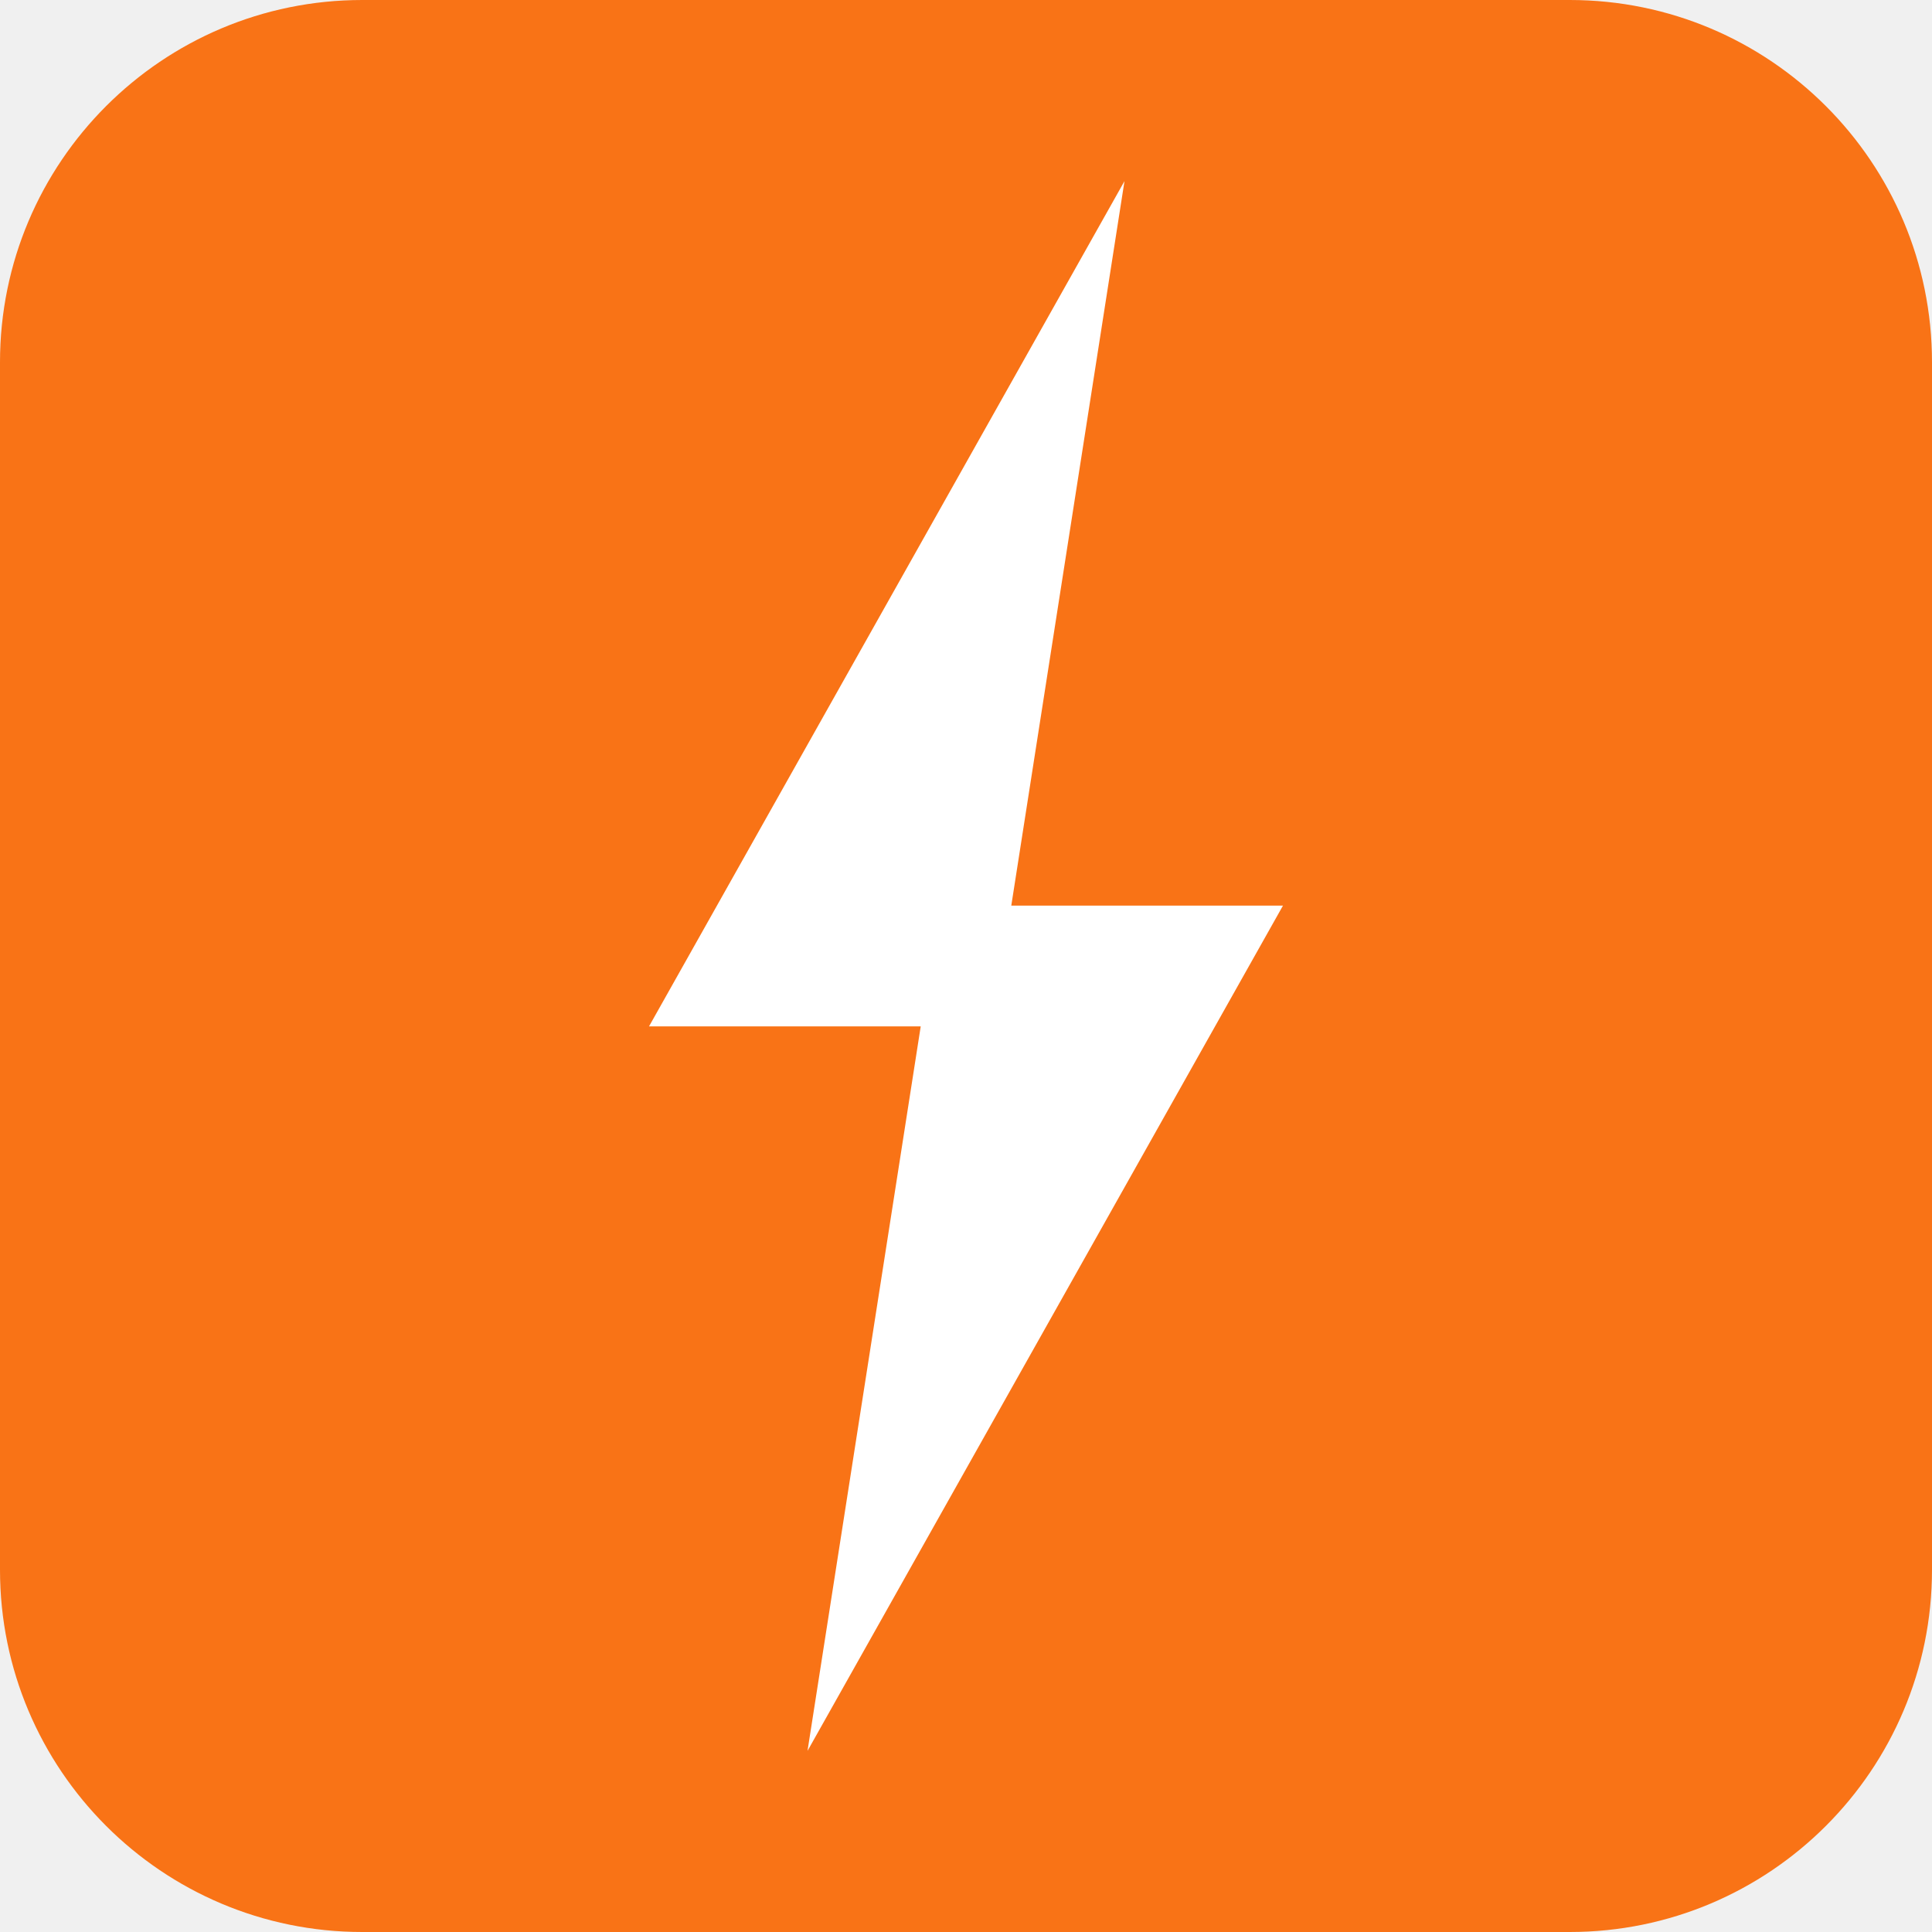
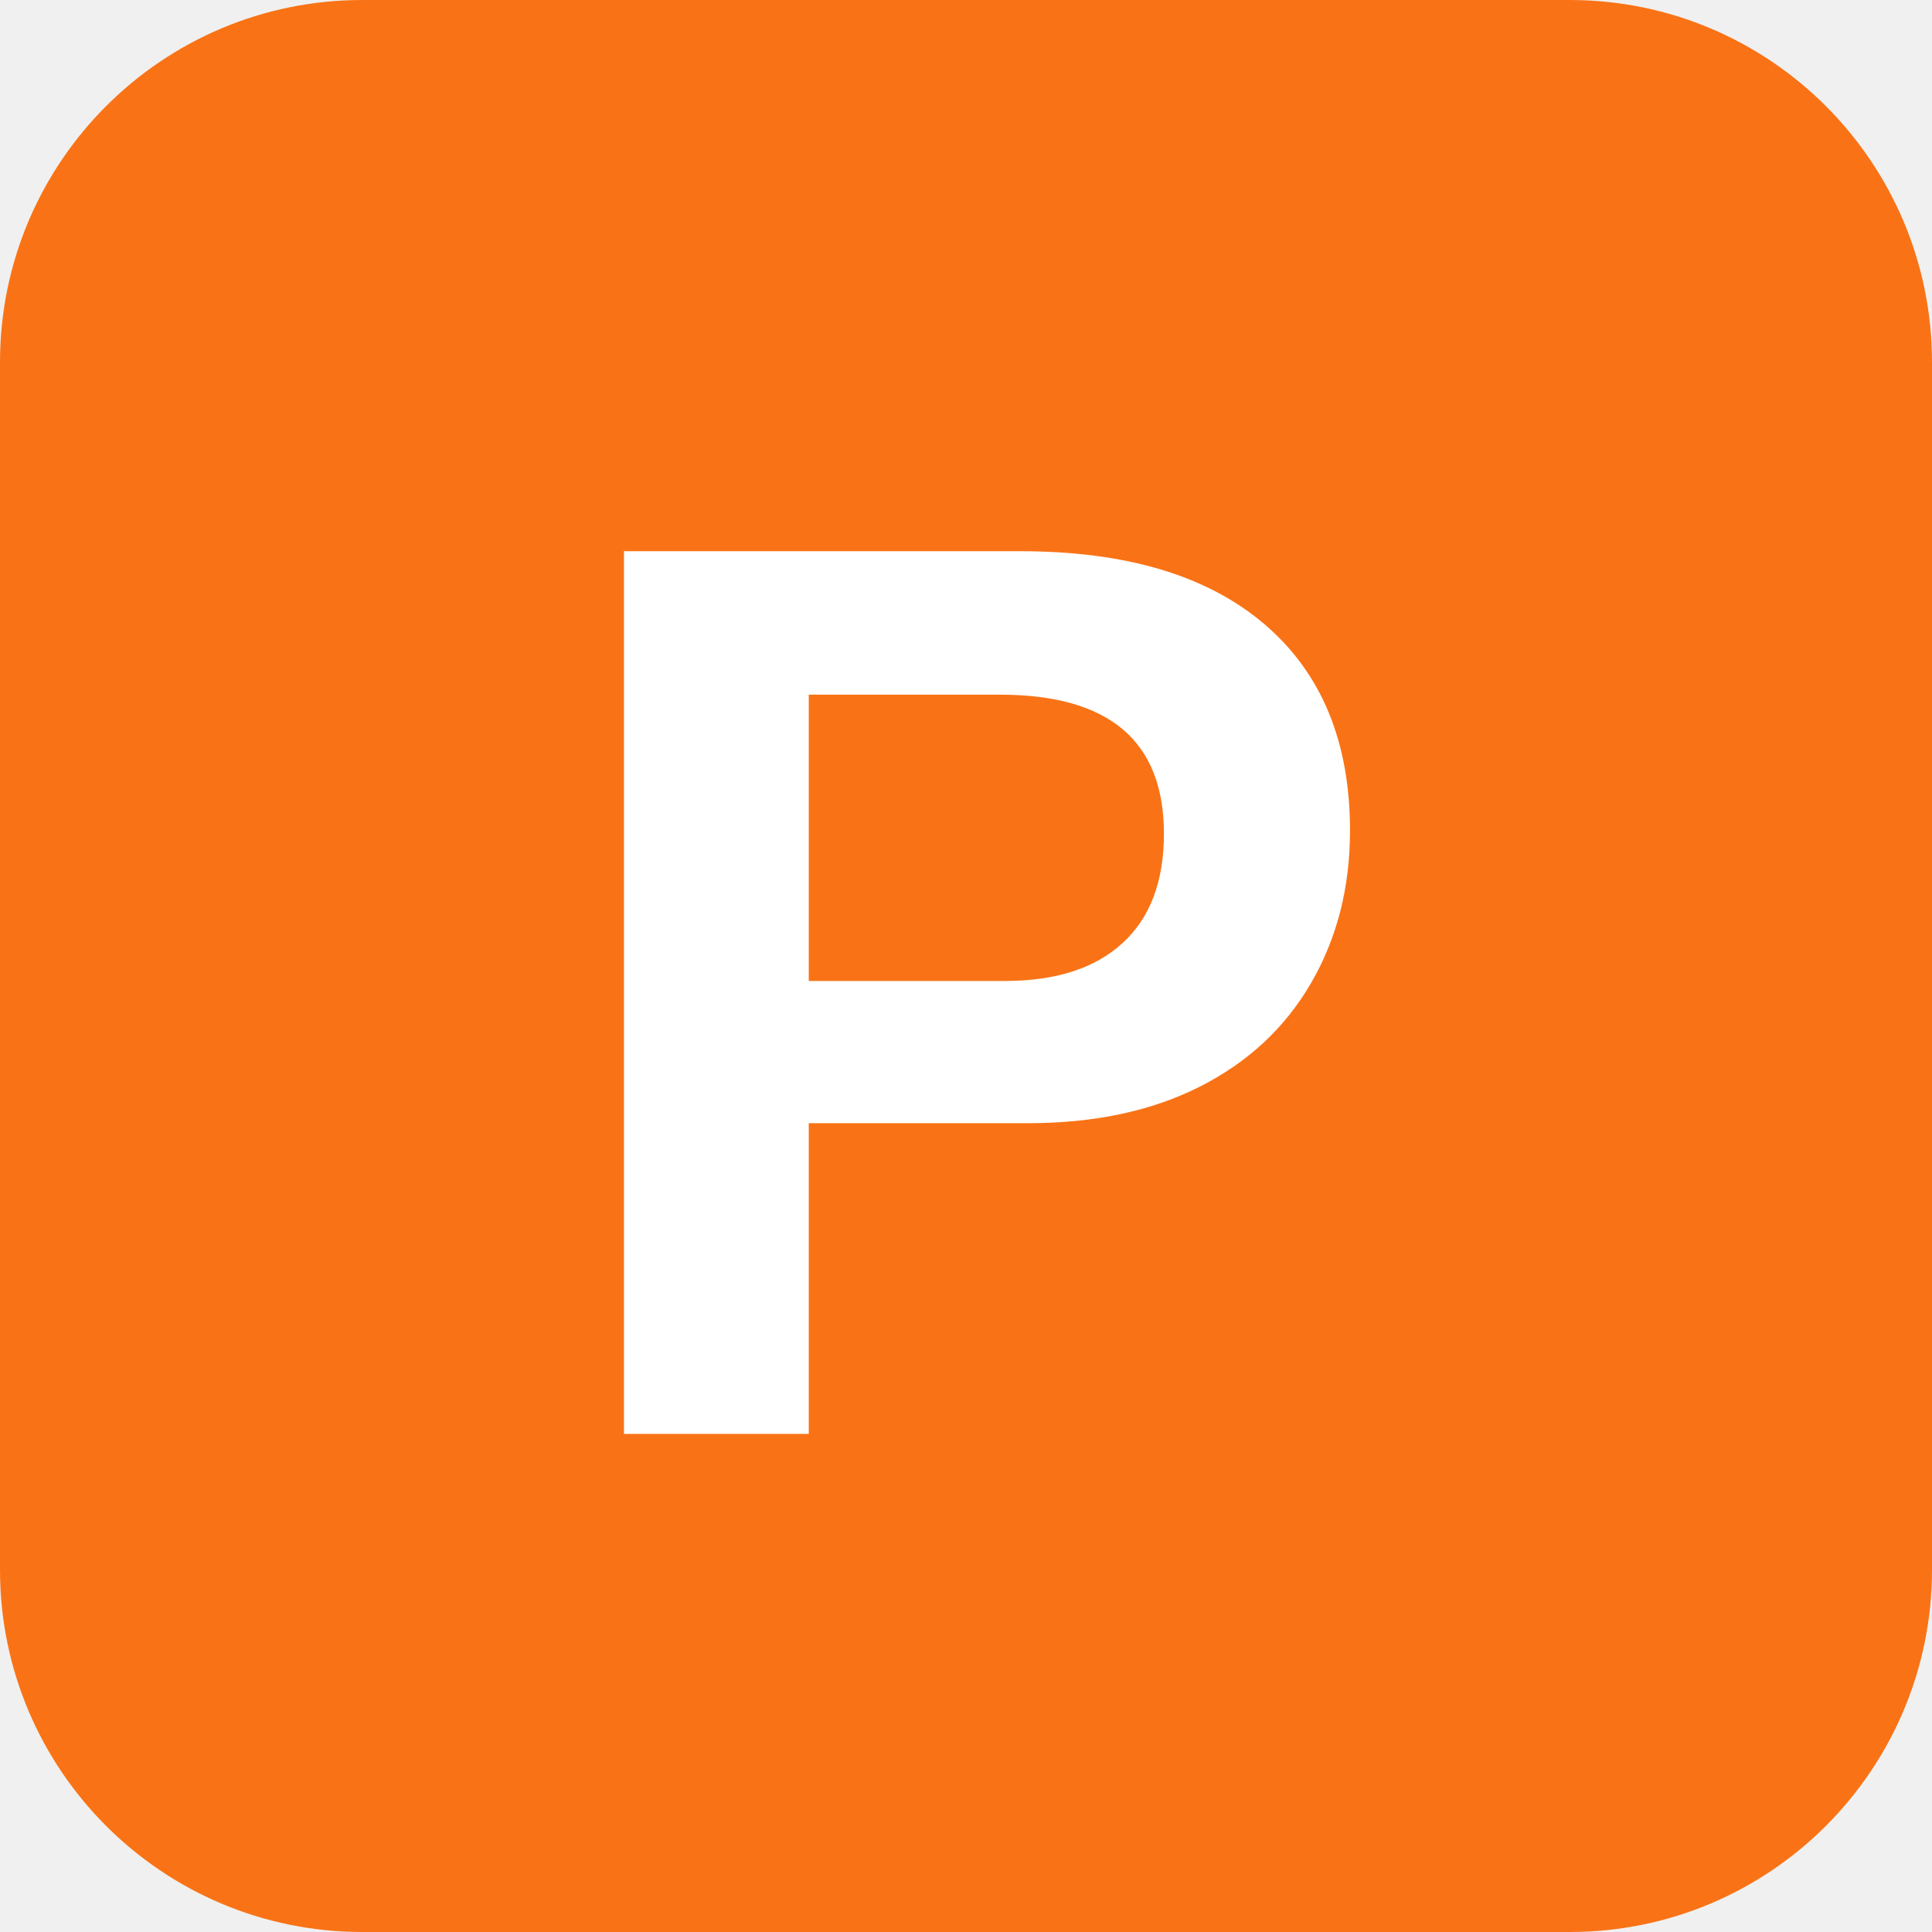
<svg xmlns="http://www.w3.org/2000/svg" viewBox="0 0 512 512" width="512" height="512">
  <rect x="0" y="0" width="512" height="512" rx="96" ry="96" fill="#f97316" />
-   <polygon points="298,48 172,272 244,272 214,464 340,240 268,240" fill="#ffffff" />
+   <text x="256" y="380" text-anchor="middle" font-family="Arial,Helvetica,sans-serif" font-weight="800" font-size="340" fill="#ffffff">P</text>
</svg>
